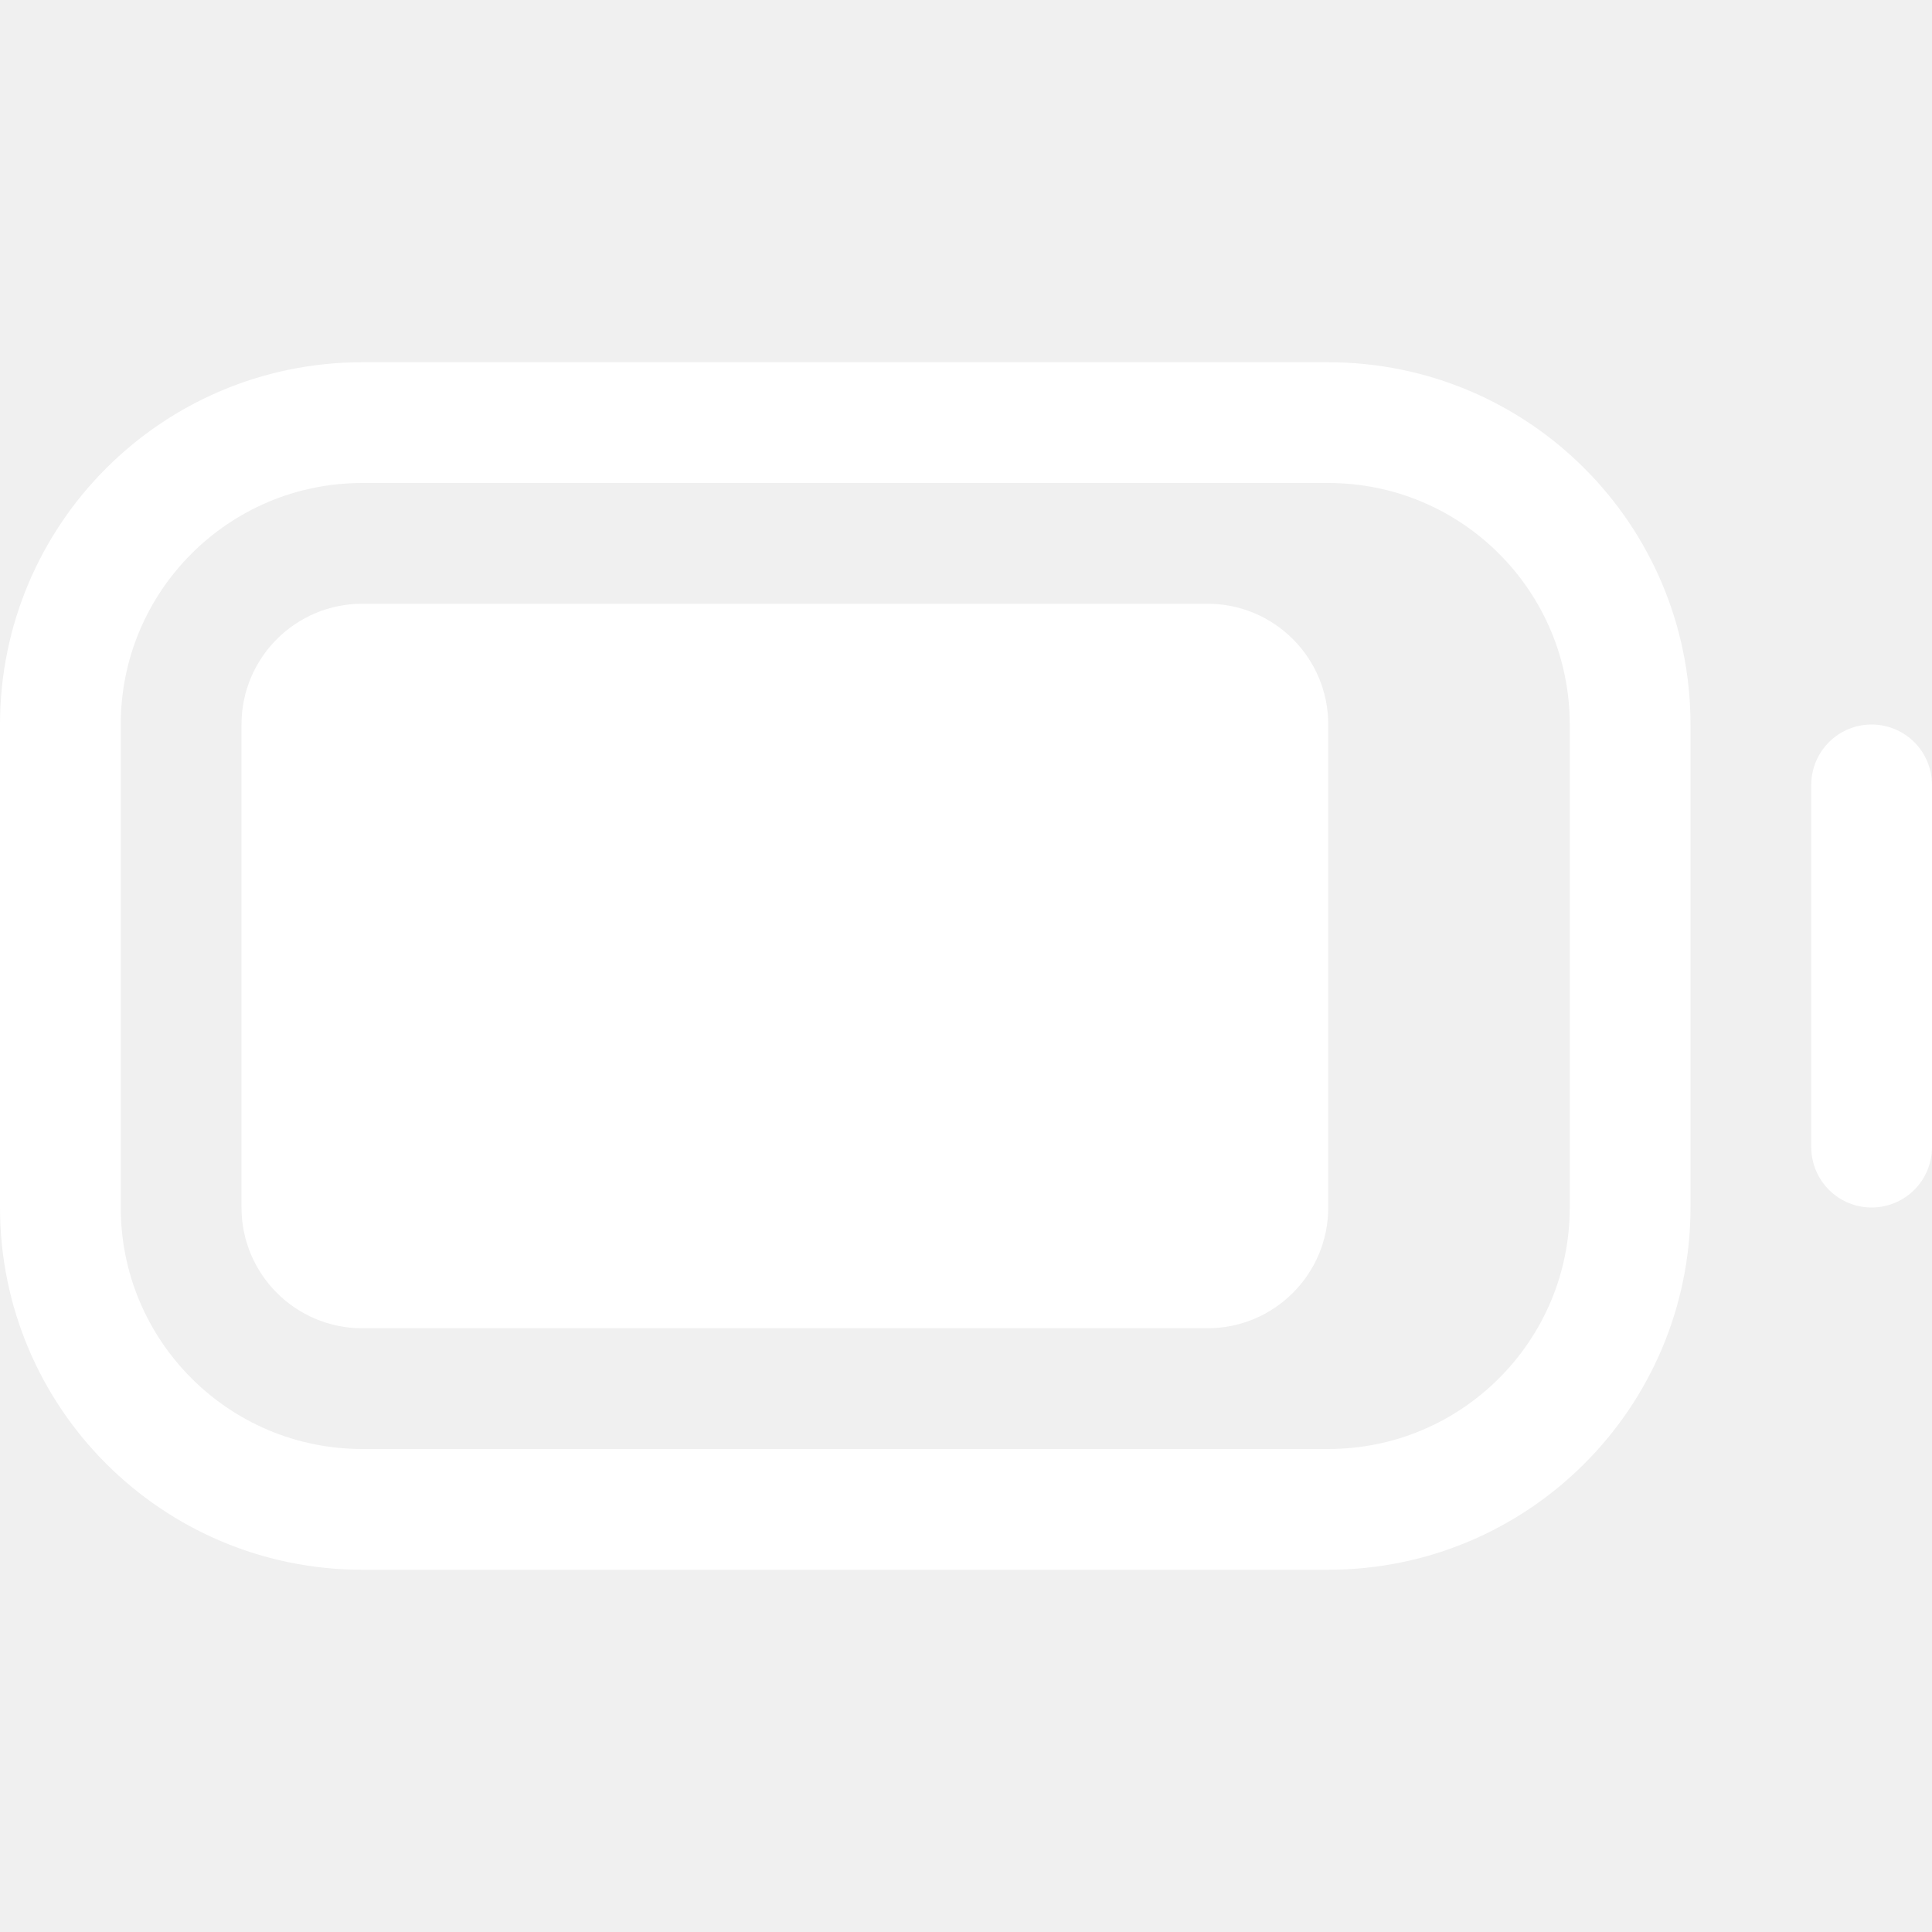
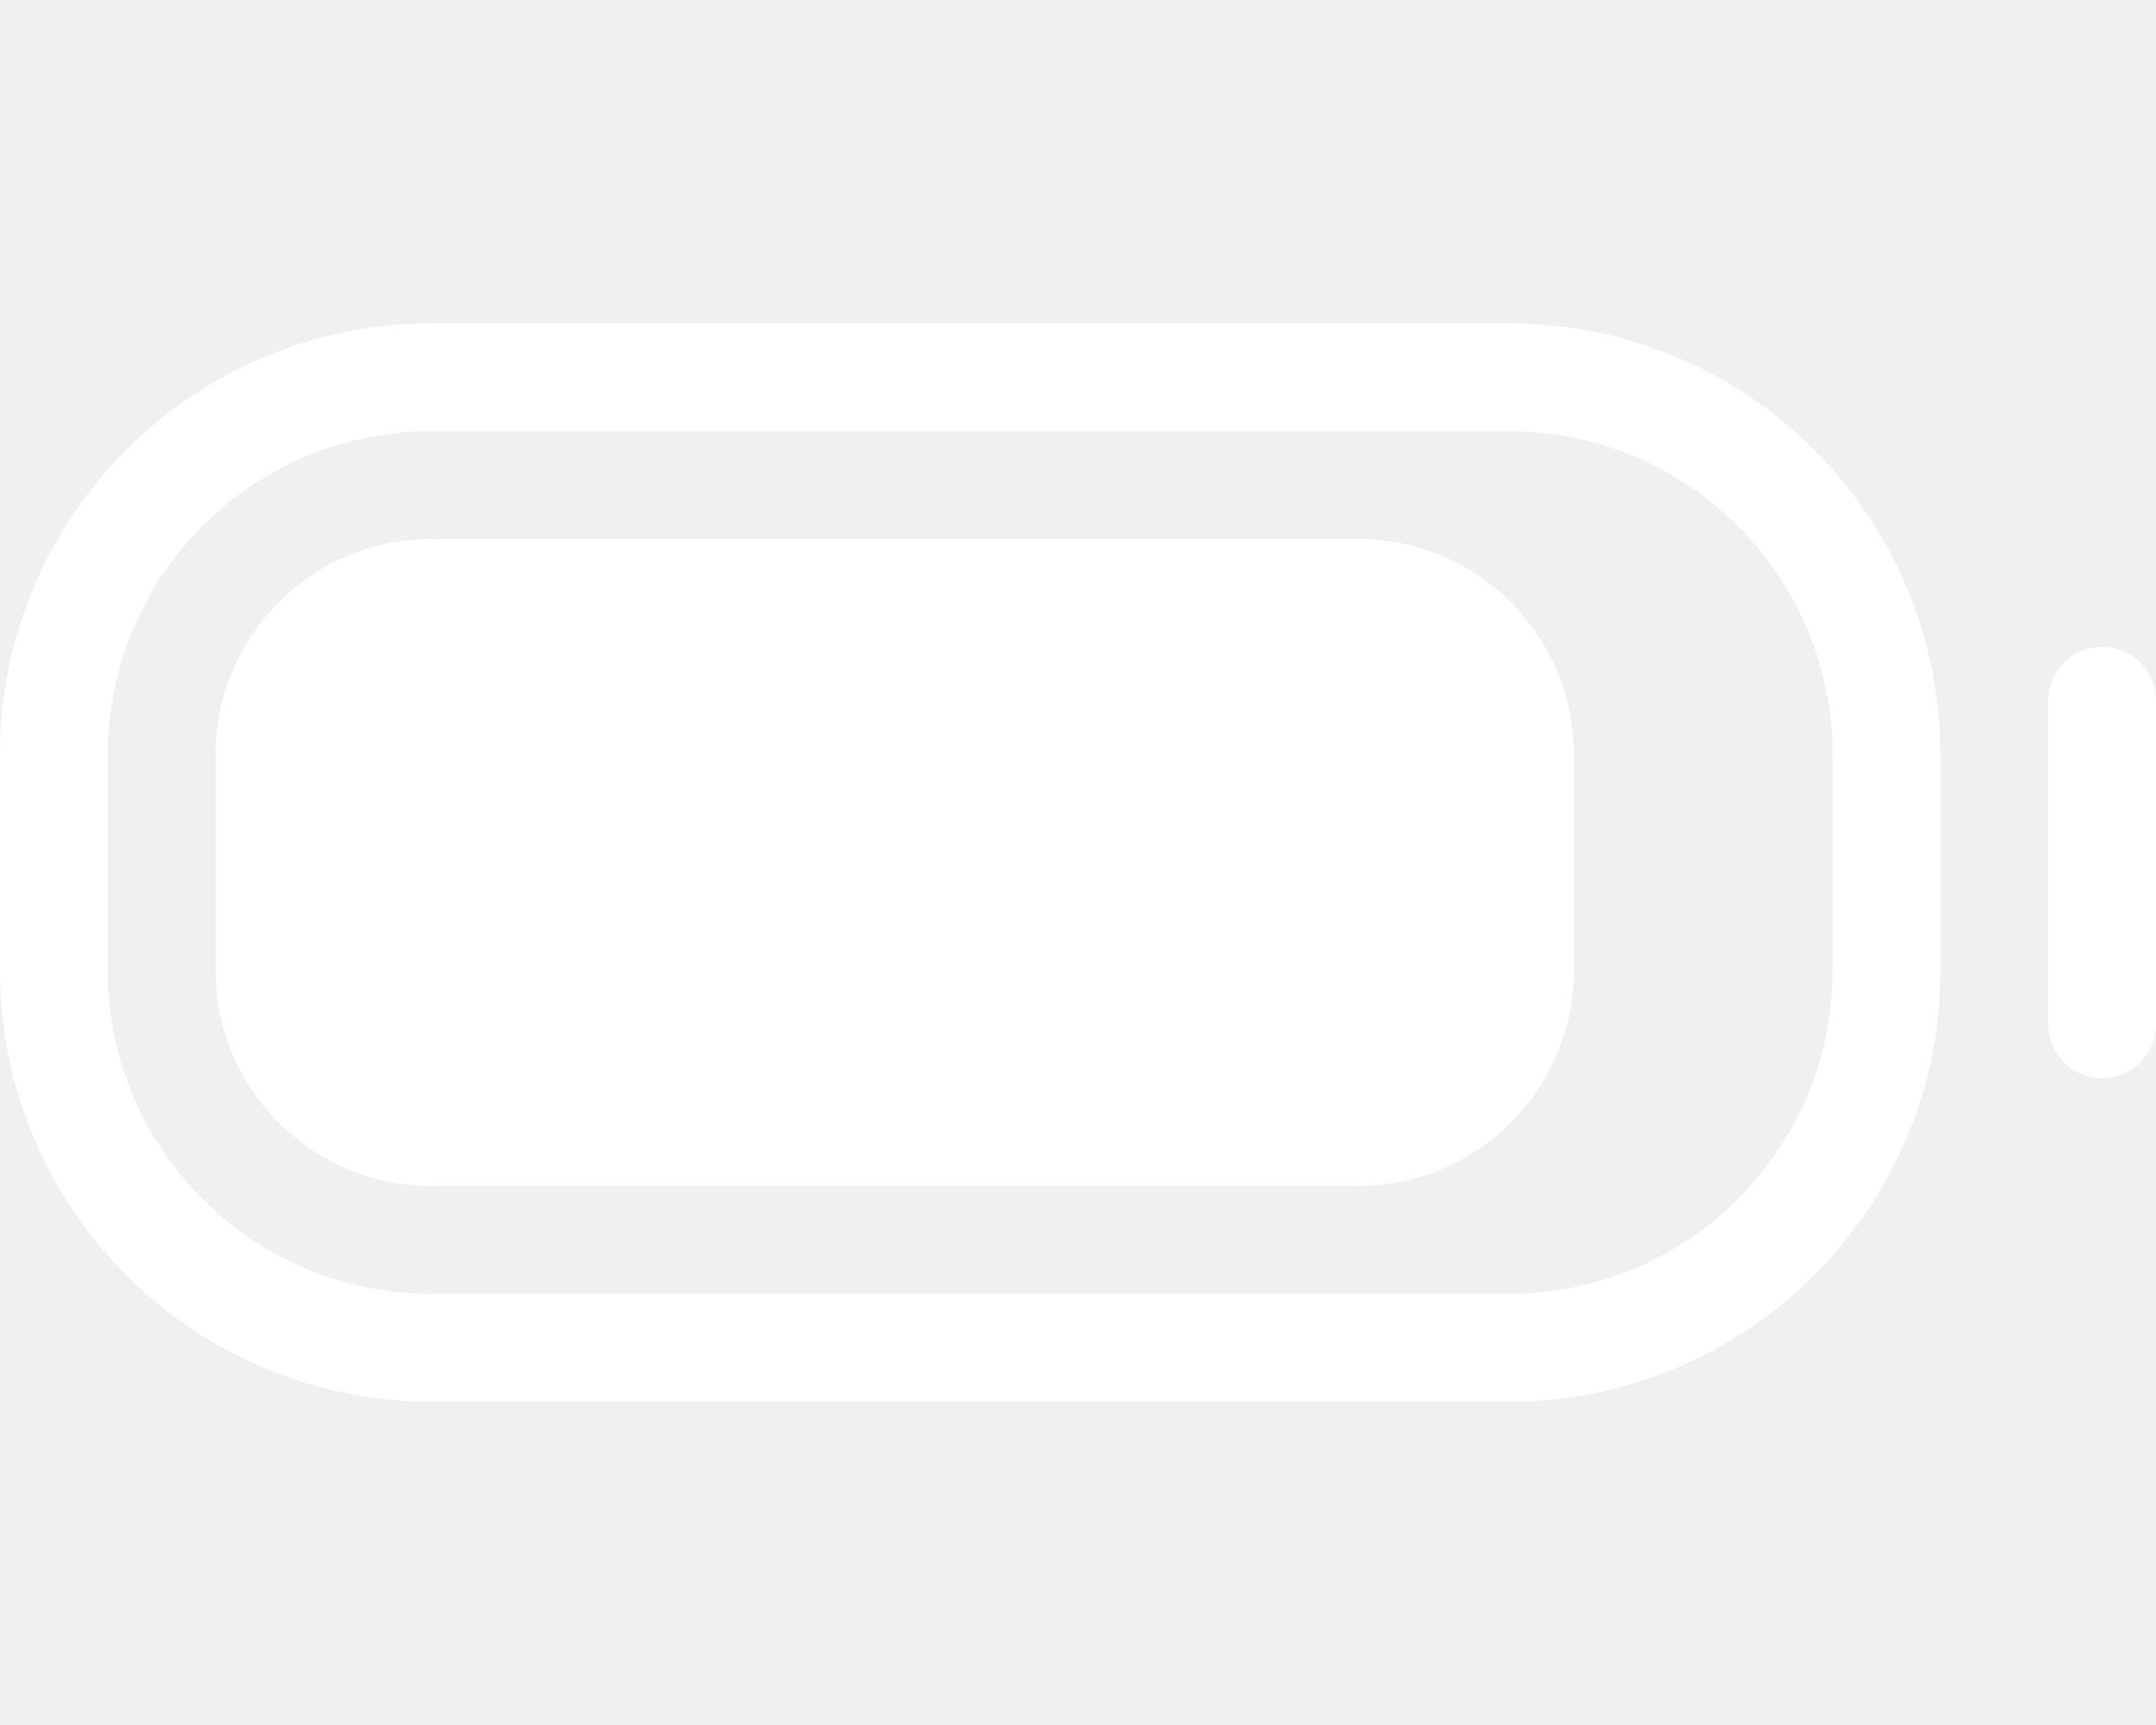
- <svg xmlns="http://www.w3.org/2000/svg" width="16" height="16" viewBox="0 0 16 16" fill="none">
-   <path d="M15.5 6.5V9.5M3 12.5H11C12.381 12.5 13.5 11.381 13.5 10V6C13.5 4.619 12.381 3.5 11 3.5H3C1.619 3.5 0.5 4.619 0.5 6V10C0.5 11.381 1.619 12.5 3 12.5Z" stroke="white" stroke-linecap="round" stroke-linejoin="round" />
-   <rect x="2" y="5" width="9" height="6" rx="1" fill="white" />
+ <svg xmlns="http://www.w3.org/2000/svg" width="20" height="16" viewBox="0 0 20 16" fill="none">
+   <rect x="2" y="5" width="12.6" height="6" rx="2" fill="white" />
+   <path d="M19.5 6.5V9.5M4 12.5H14C15.933 12.5 17.5 10.933 17.5 9V7C17.5 5.067 15.933 3.5 14 3.5H4C2.067 3.5 0.5 5.067 0.5 7V9C0.5 10.933 2.067 12.5 4 12.5Z" stroke="white" stroke-linecap="round" stroke-linejoin="round" />
</svg>
